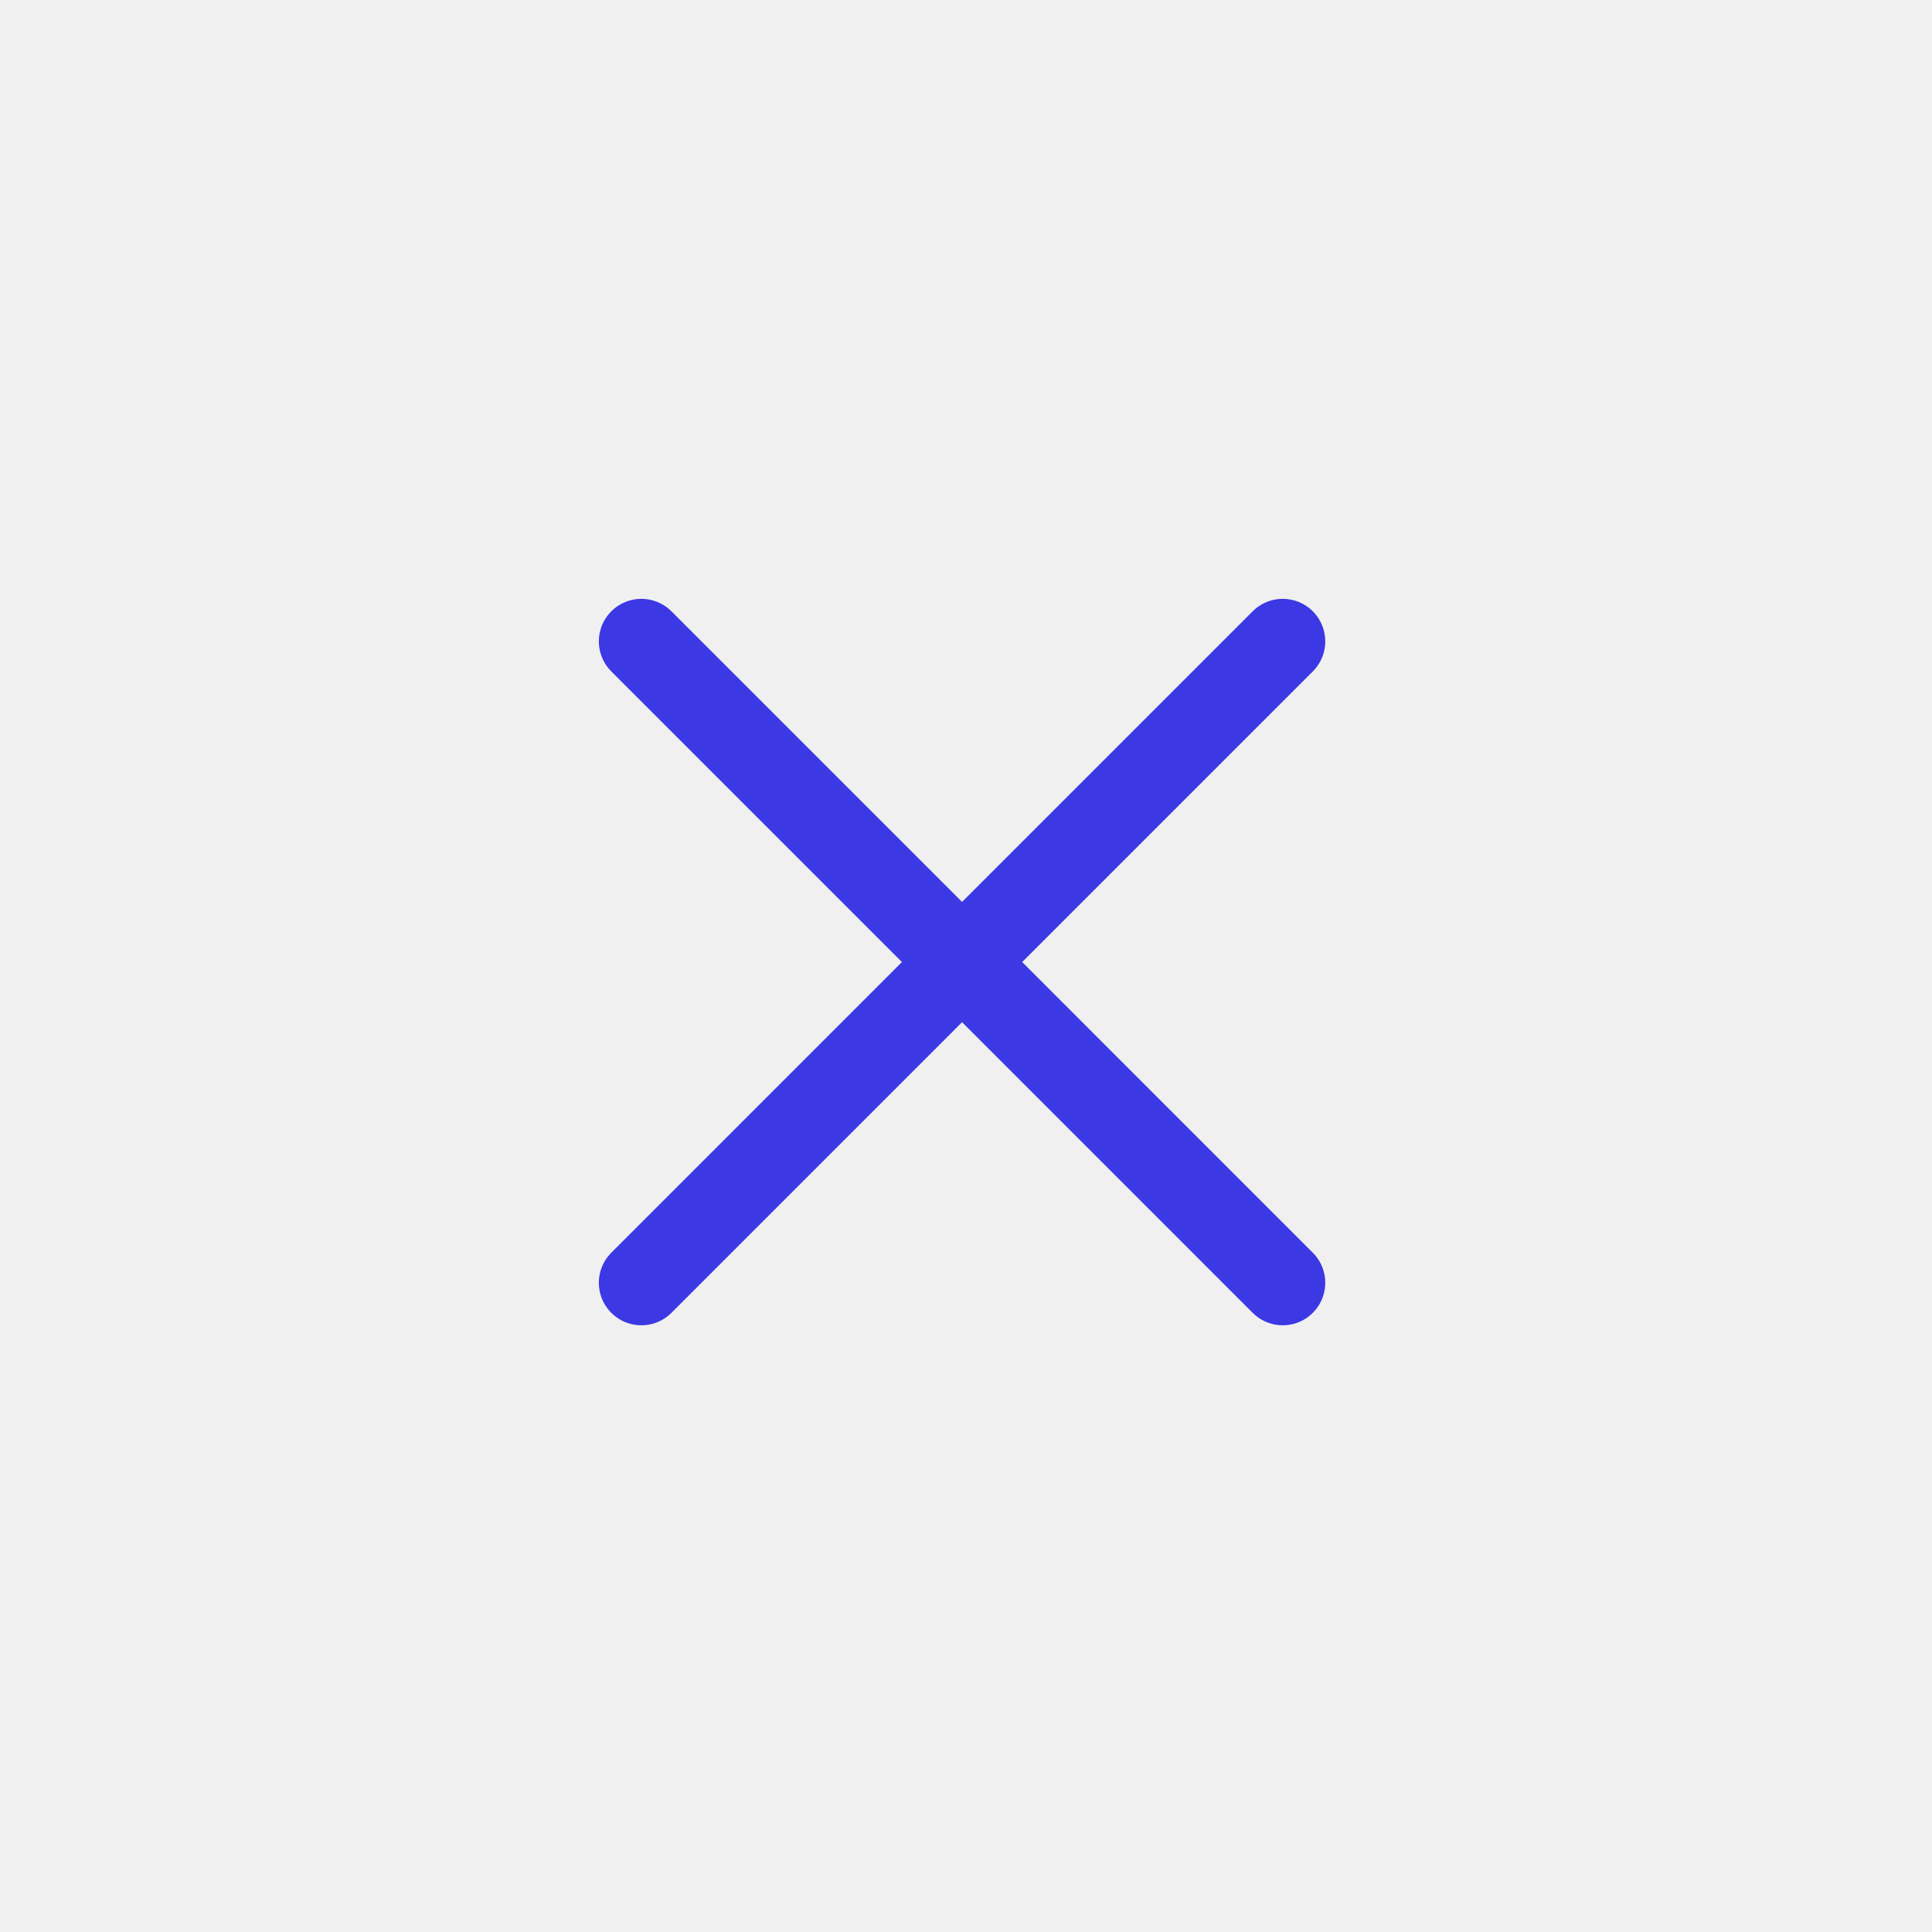
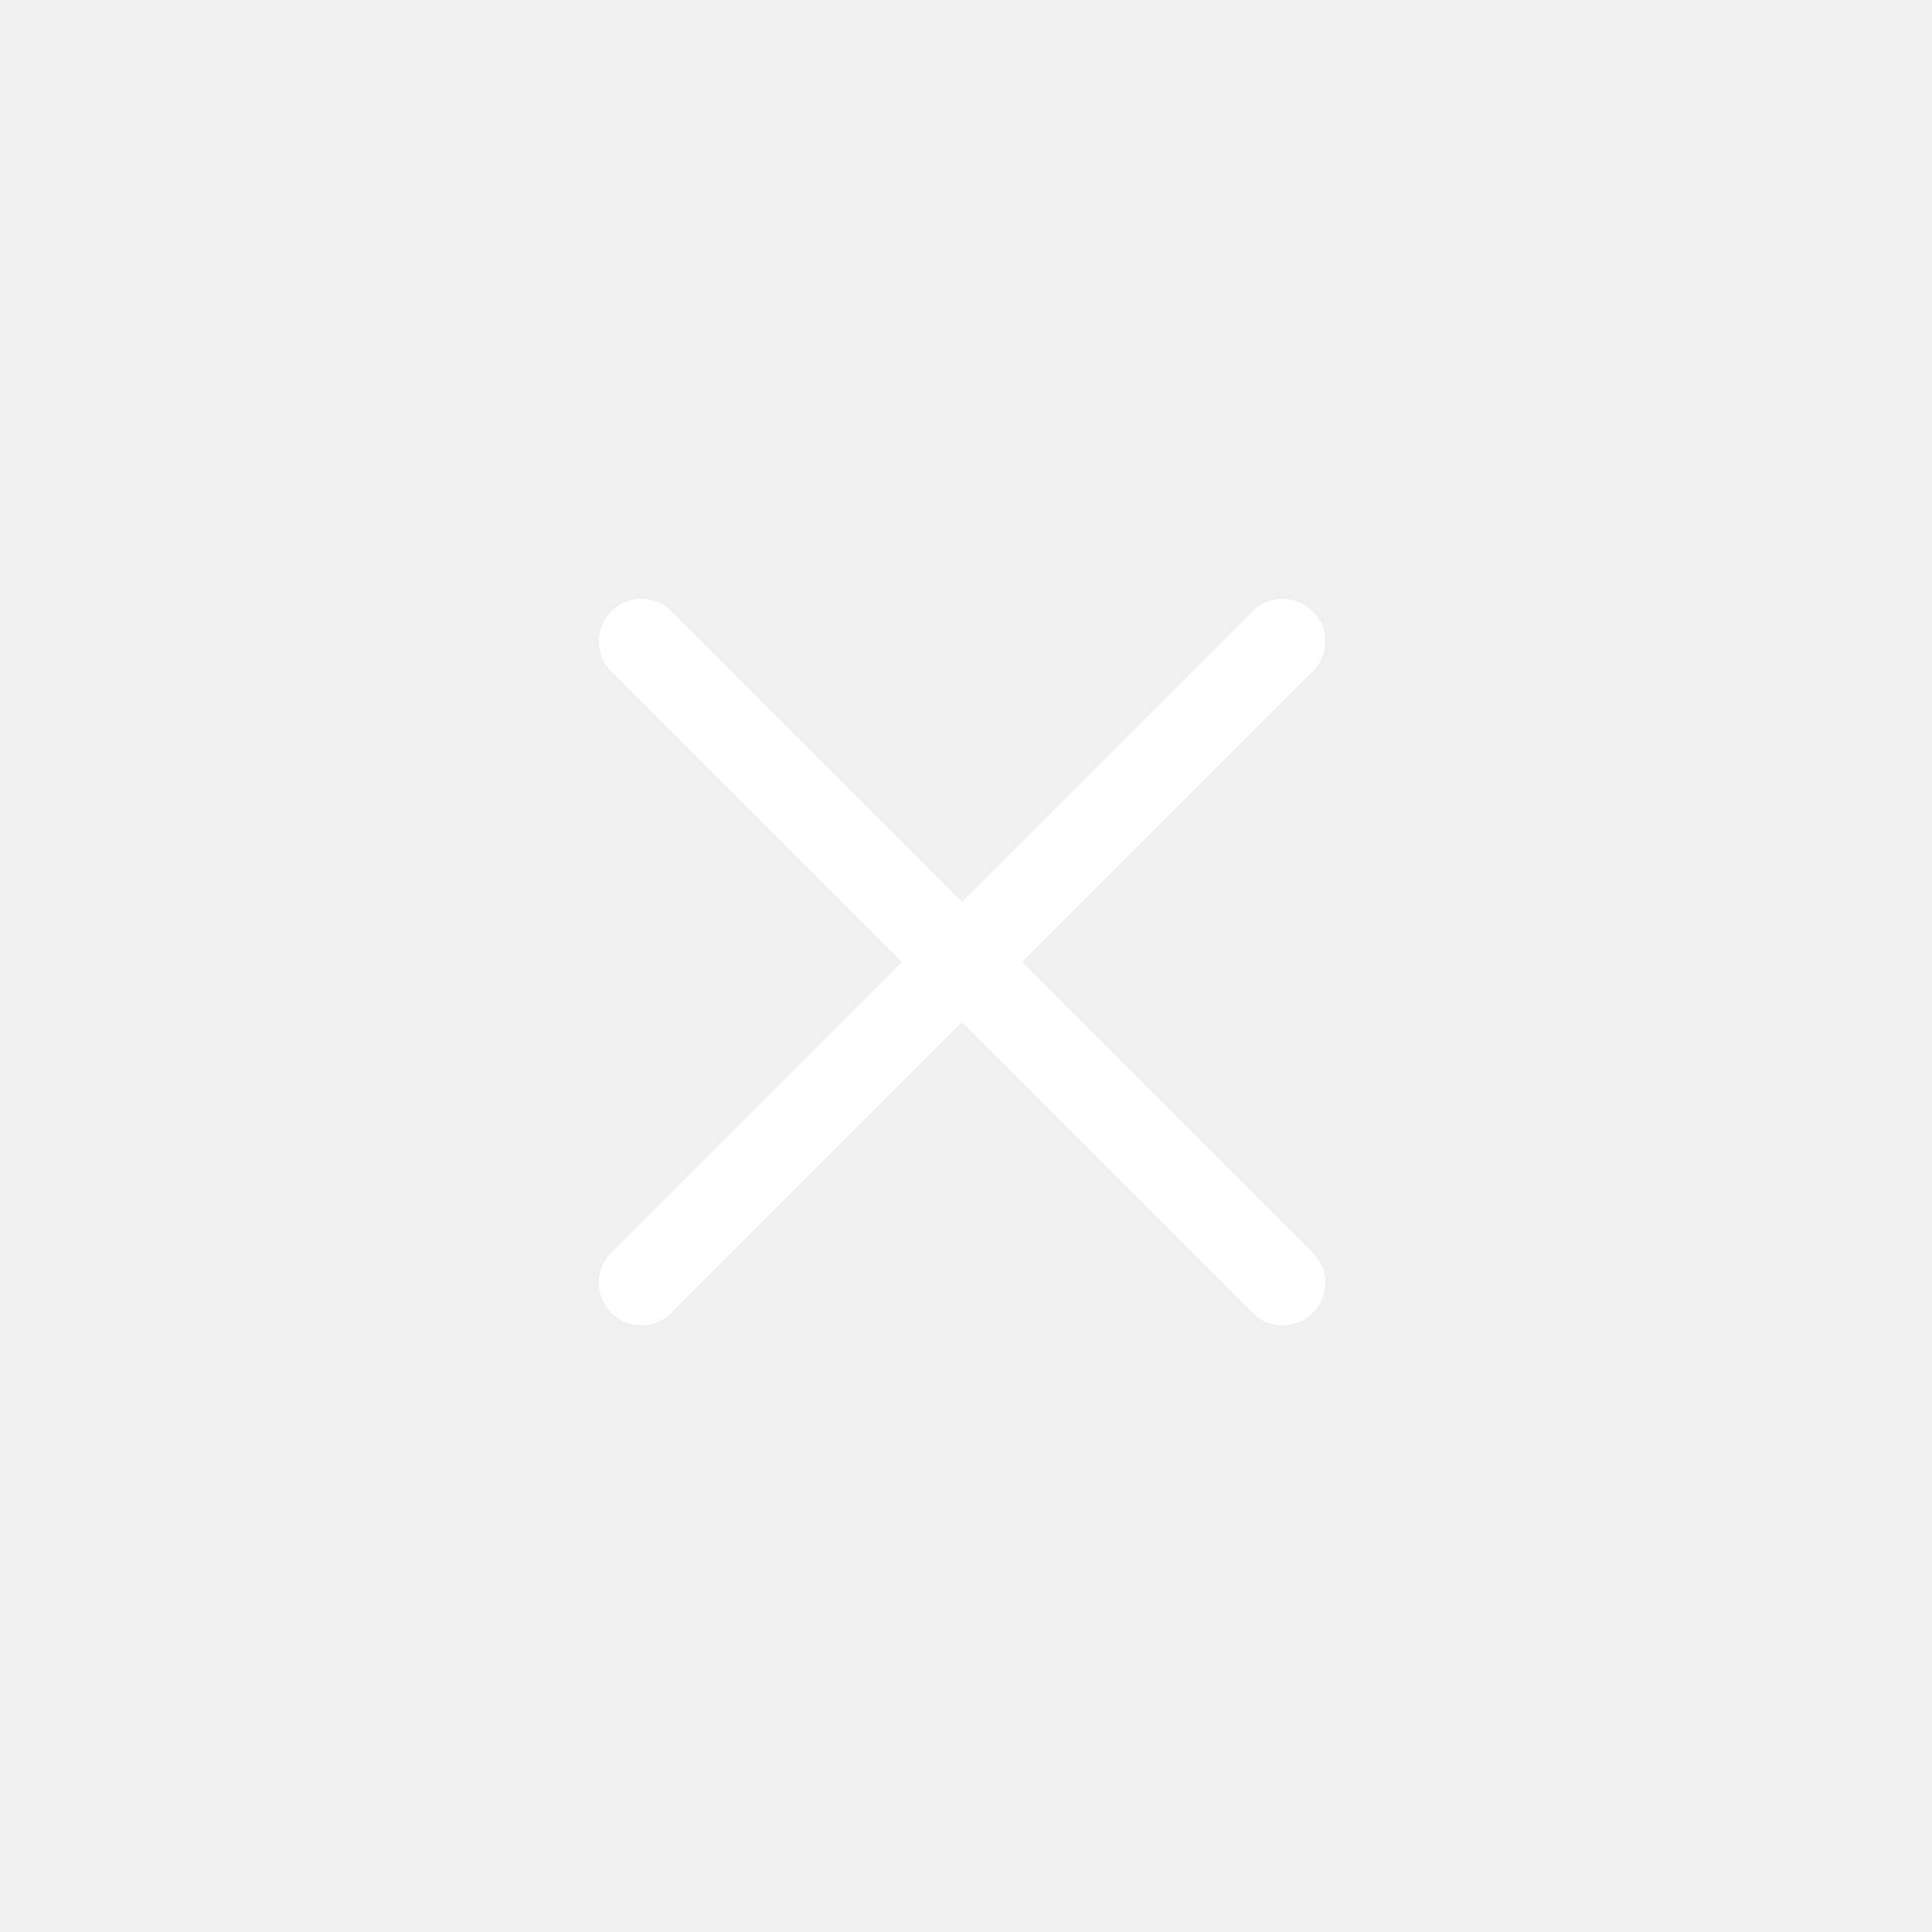
<svg xmlns="http://www.w3.org/2000/svg" width="71" height="71" viewBox="0 0 71 71" fill="none">
-   <path d="M47.14 47.141L35.355 35.355M35.355 35.355L23.57 23.57M35.355 35.355L47.14 23.57M35.355 35.355L23.57 47.141" stroke="#3C38E4" stroke-width="3.125" stroke-linecap="round" stroke-linejoin="round" />
+   <path d="M47.14 47.141L35.355 35.355M35.355 35.355L23.57 23.57M35.355 35.355L47.14 23.57M35.355 35.355L23.57 47.141" stroke="#fff" stroke-width="3.125" stroke-linecap="round" stroke-linejoin="round" />
</svg>
